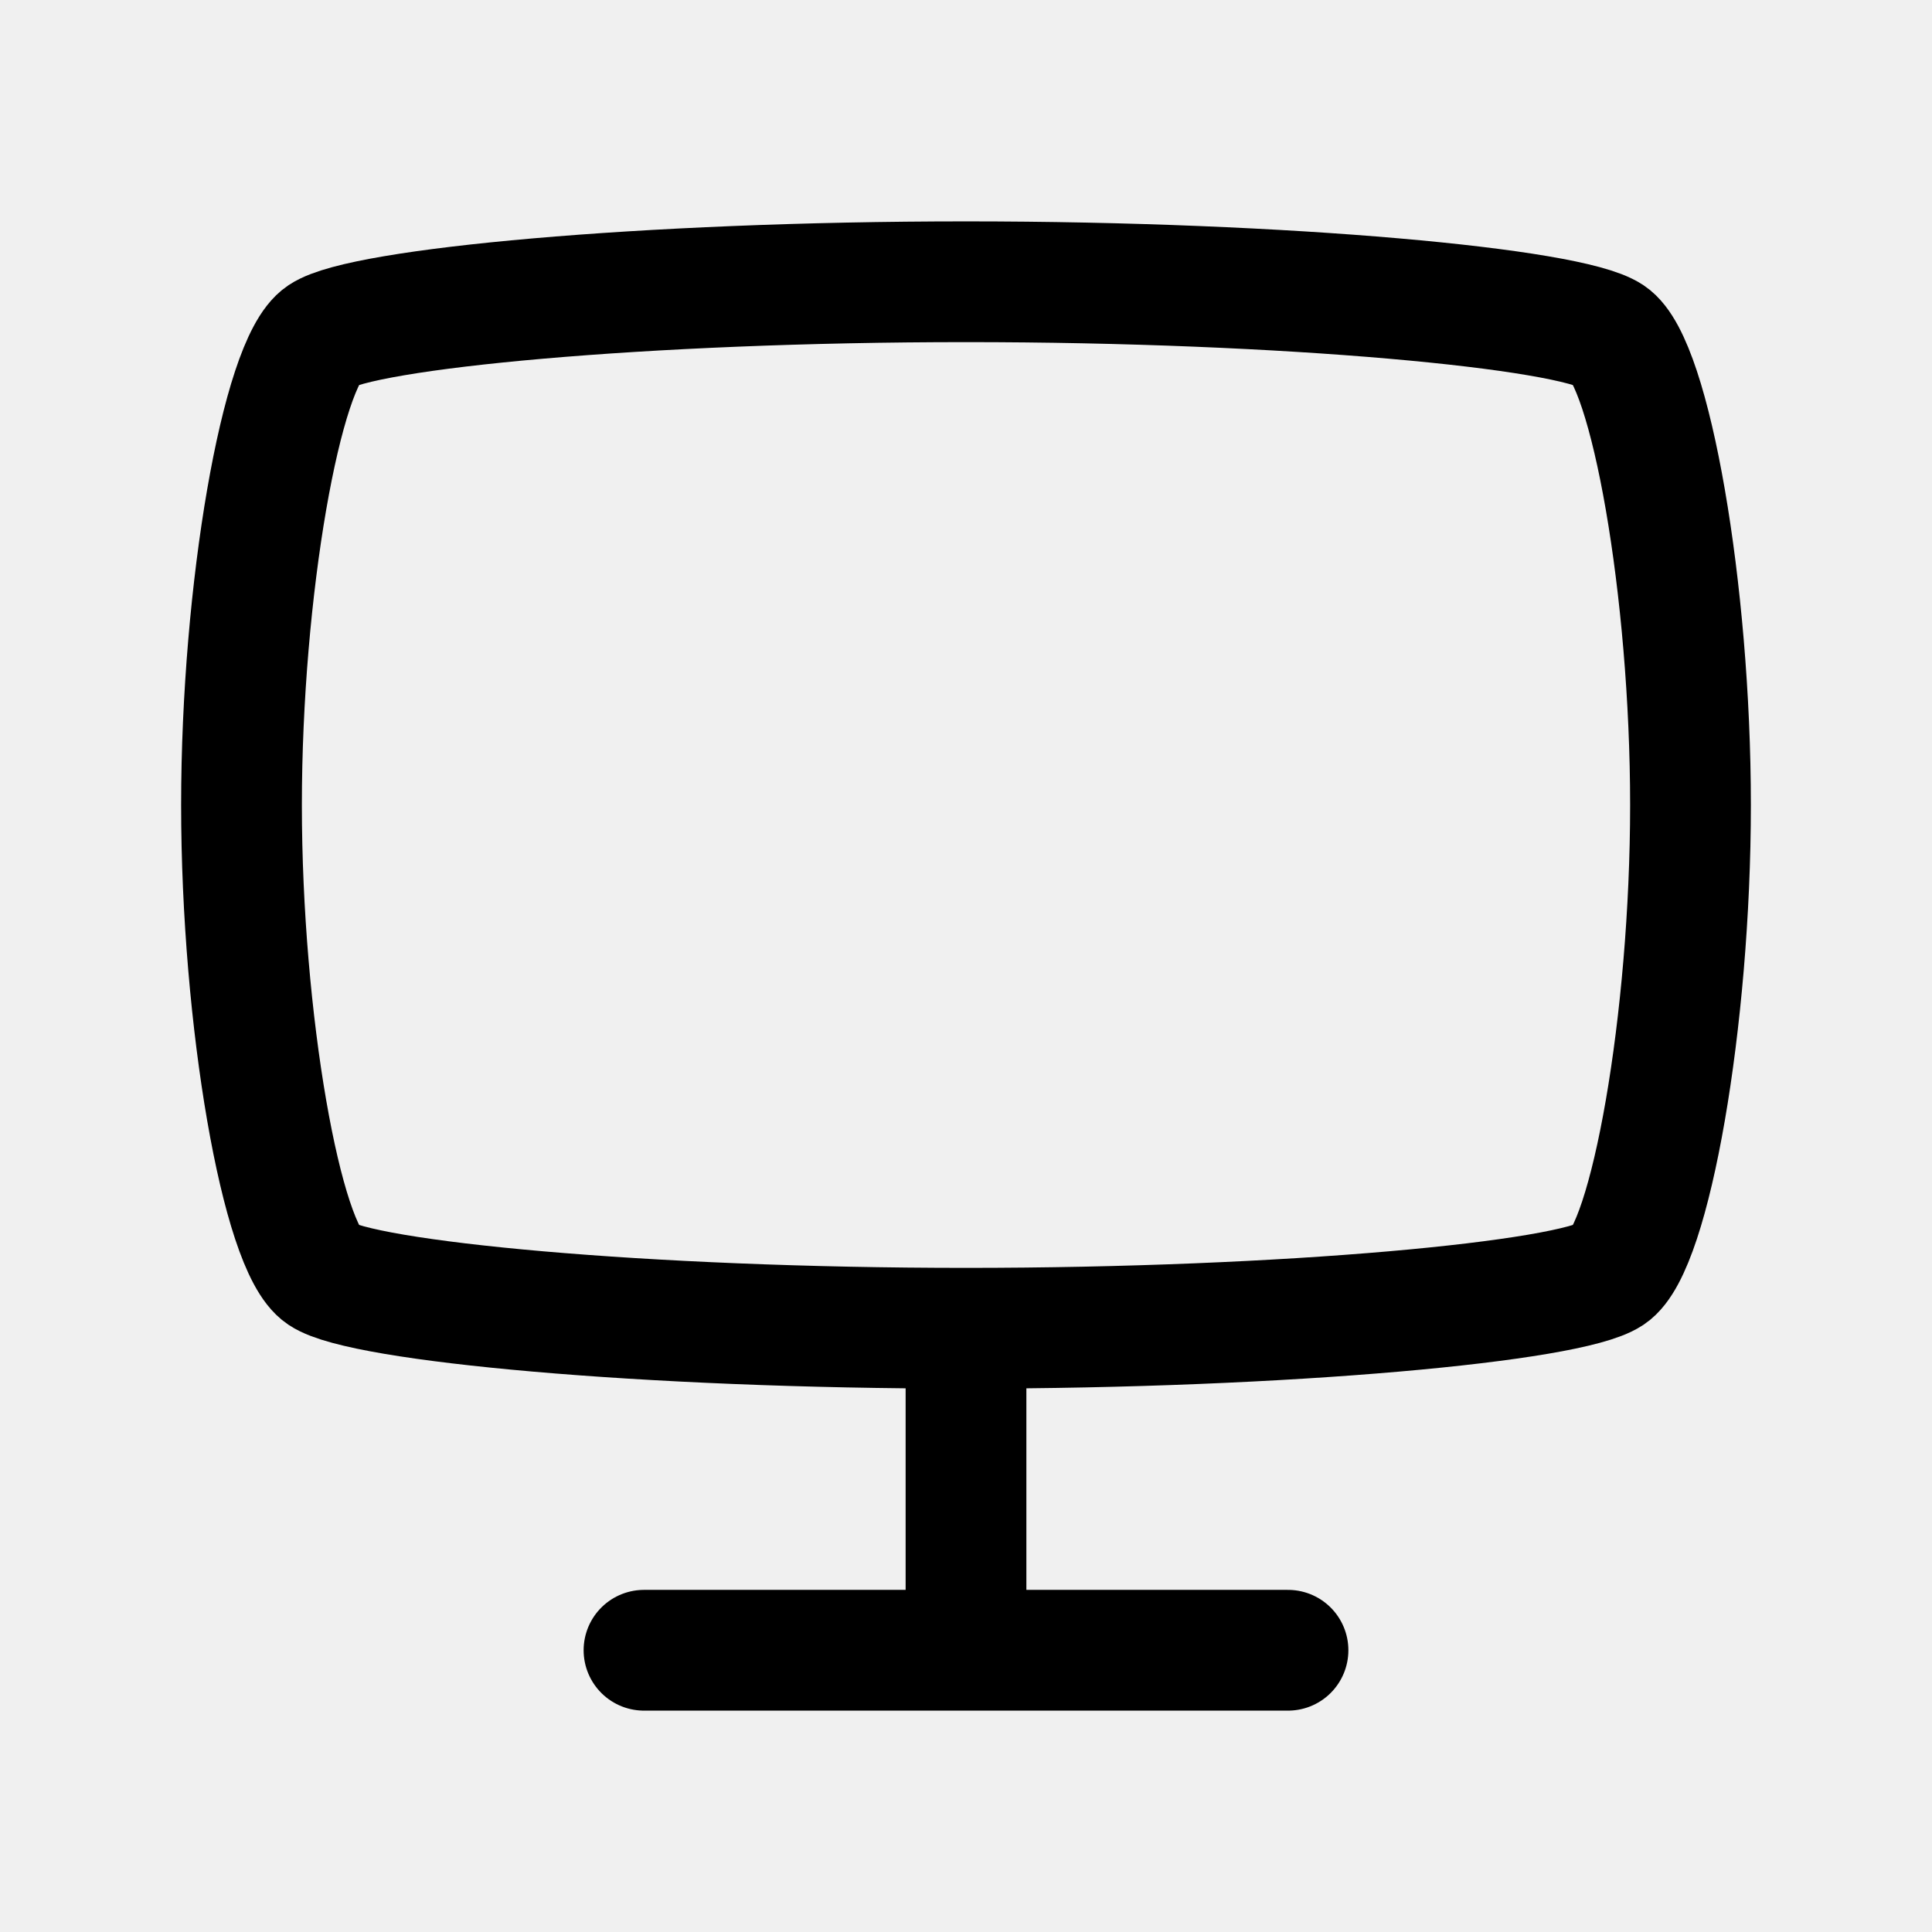
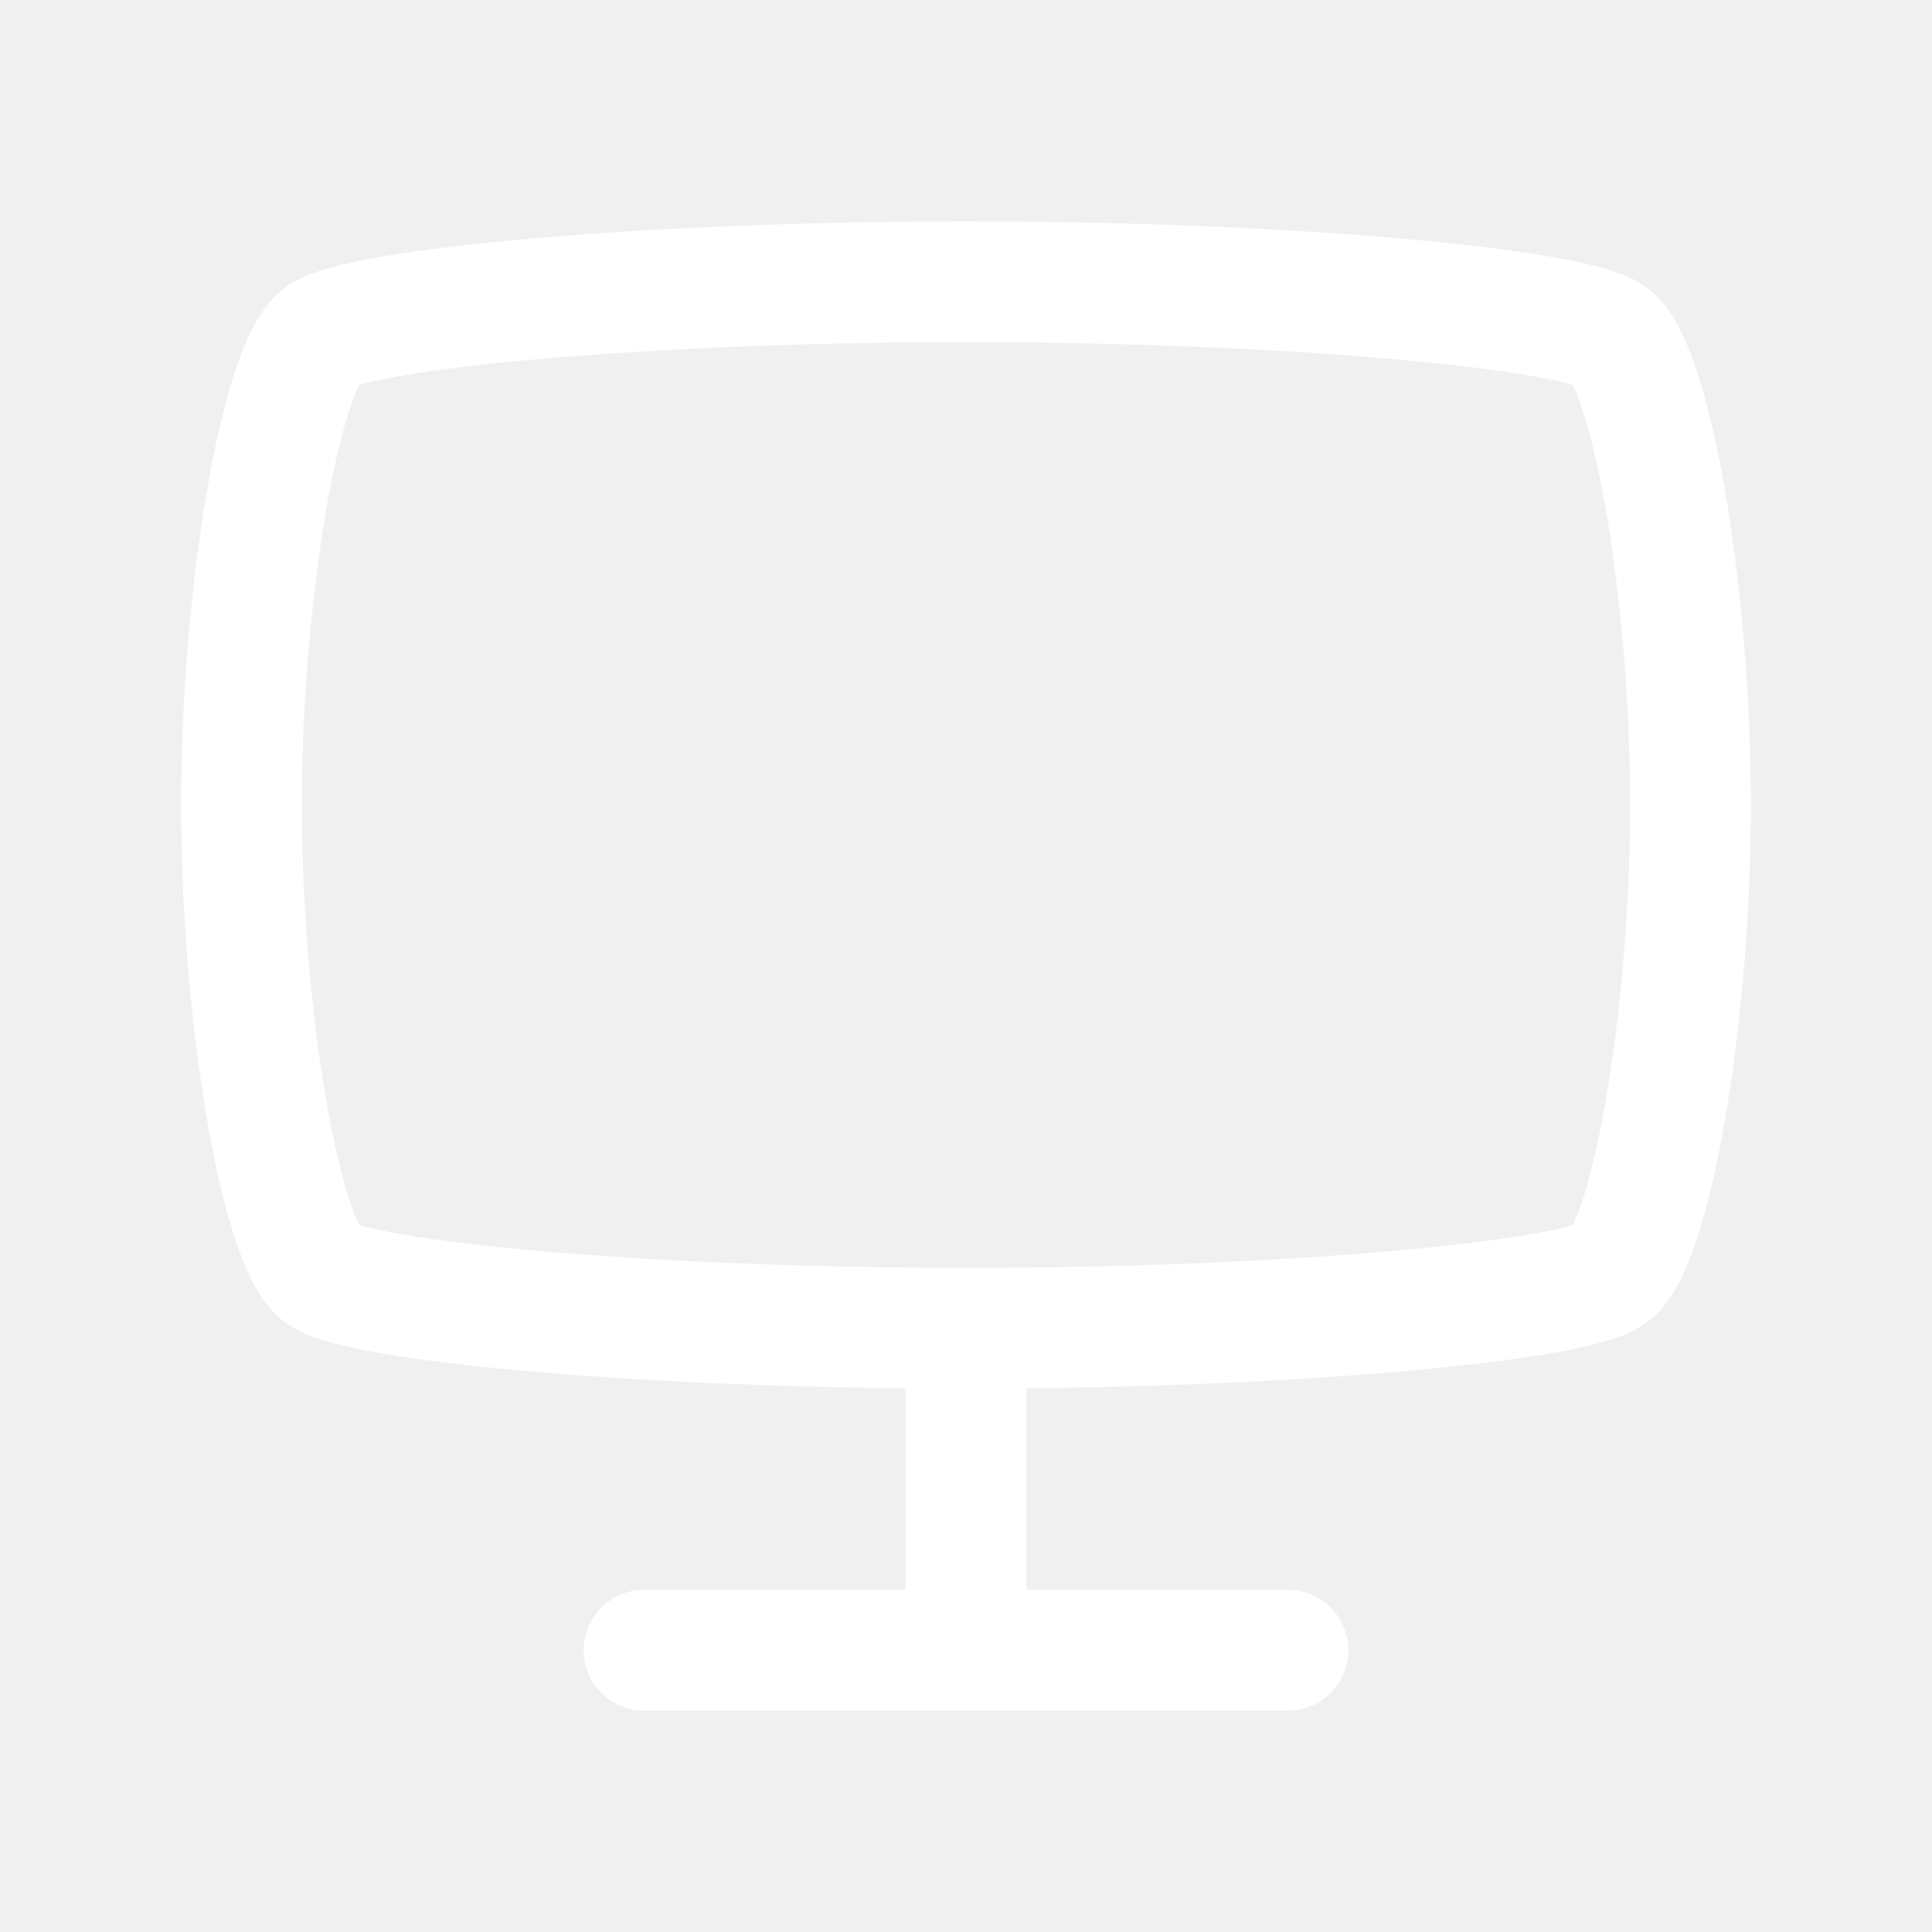
<svg xmlns="http://www.w3.org/2000/svg" width="800px" height="800px" viewBox="0 0 24 24" fill="none">
-   <path d="M12 20.5H16M12 20.5H8M12 20.5V16.5M12 16.5C16 16.5 19.5 16.167 20 15.833C20.5 15.5 21 12.667 21 10C21 7.333 20.5 4.5 20 4.167C19.5 3.833 16 3.5 12 3.5C8 3.5 4.5 3.833 4 4.167C3.5 4.5 3 7.333 3 10C3 12.667 3.5 15.5 4 15.833C4.5 16.167 8 16.5 12 16.5Z" stroke="#000000" stroke-width="1.5" stroke-linecap="round" stroke-linejoin="round" />
+   <path d="M12 20.5H16M12 20.5H8M12 20.5V16.5M12 16.5C16 16.5 19.5 16.167 20 15.833C20.5 15.5 21 12.667 21 10C21 7.333 20.5 4.5 20 4.167C19.5 3.833 16 3.5 12 3.5C8 3.5 4.5 3.833 4 4.167C3.5 4.5 3 7.333 3 10C3 12.667 3.5 15.5 4 15.833C4.5 16.167 8 16.5 12 16.5Z" stroke="#fff" stroke-width="1.5" stroke-linecap="round" stroke-linejoin="round" />
</svg>
